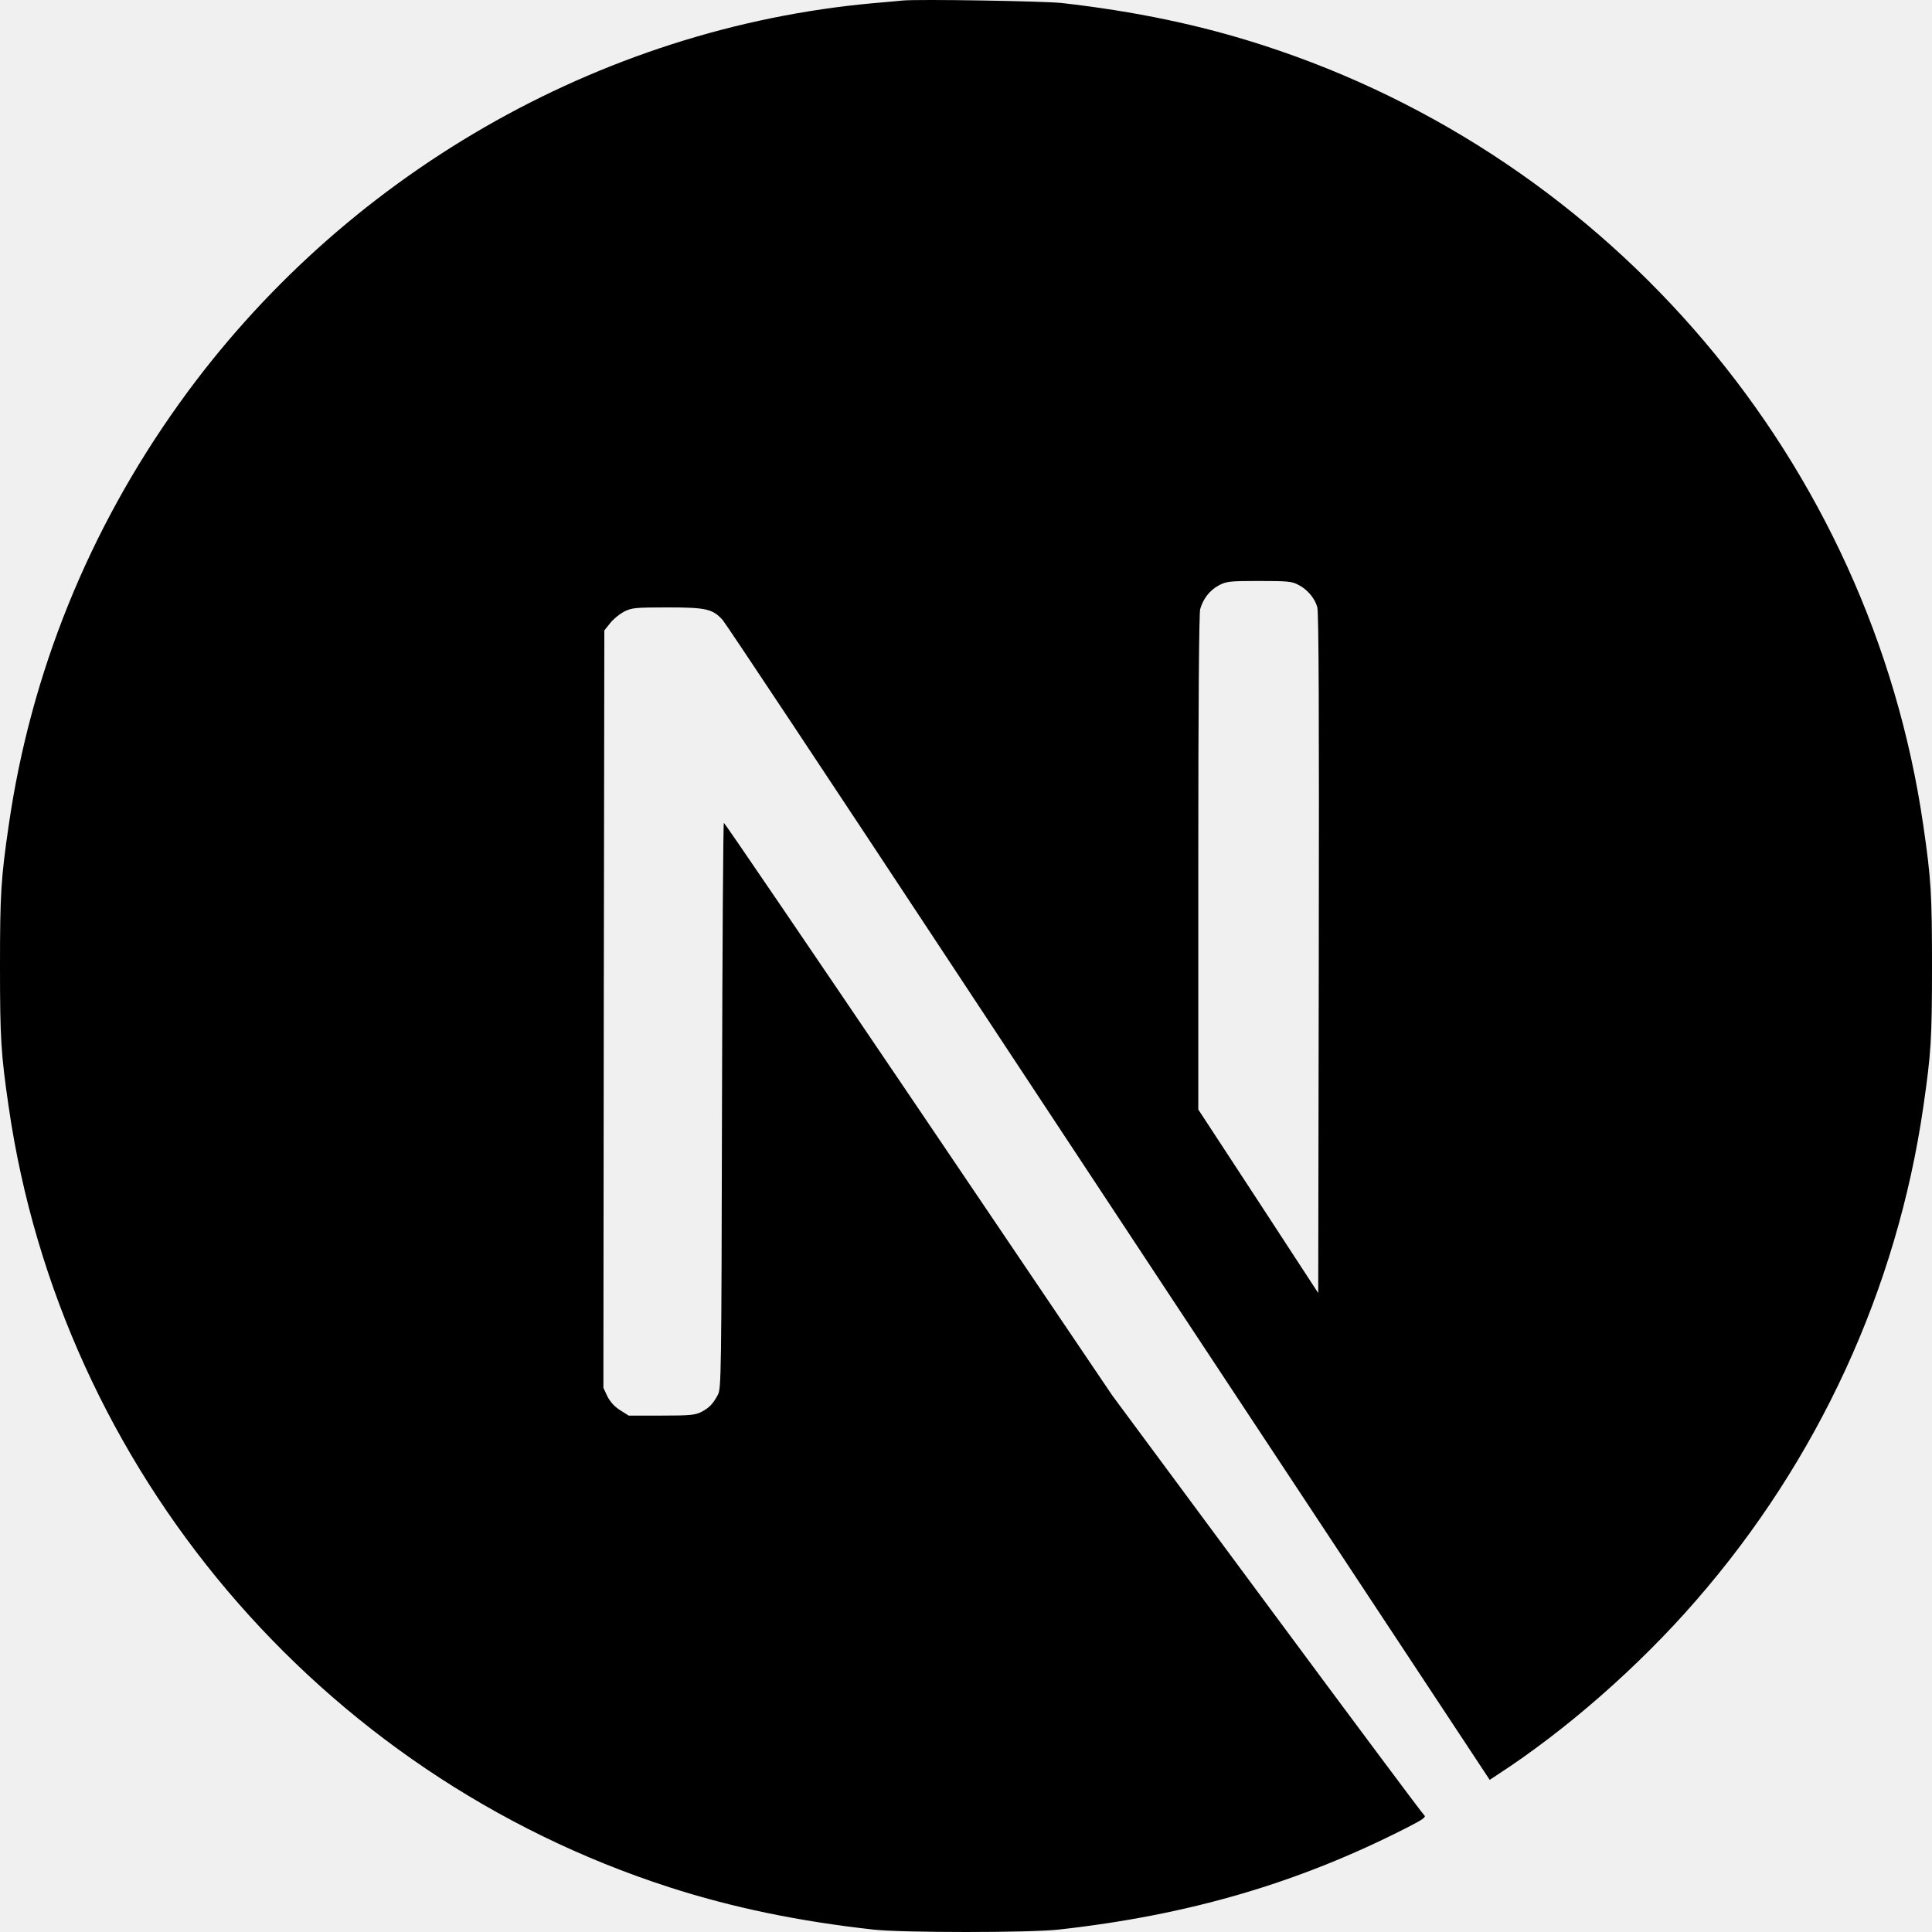
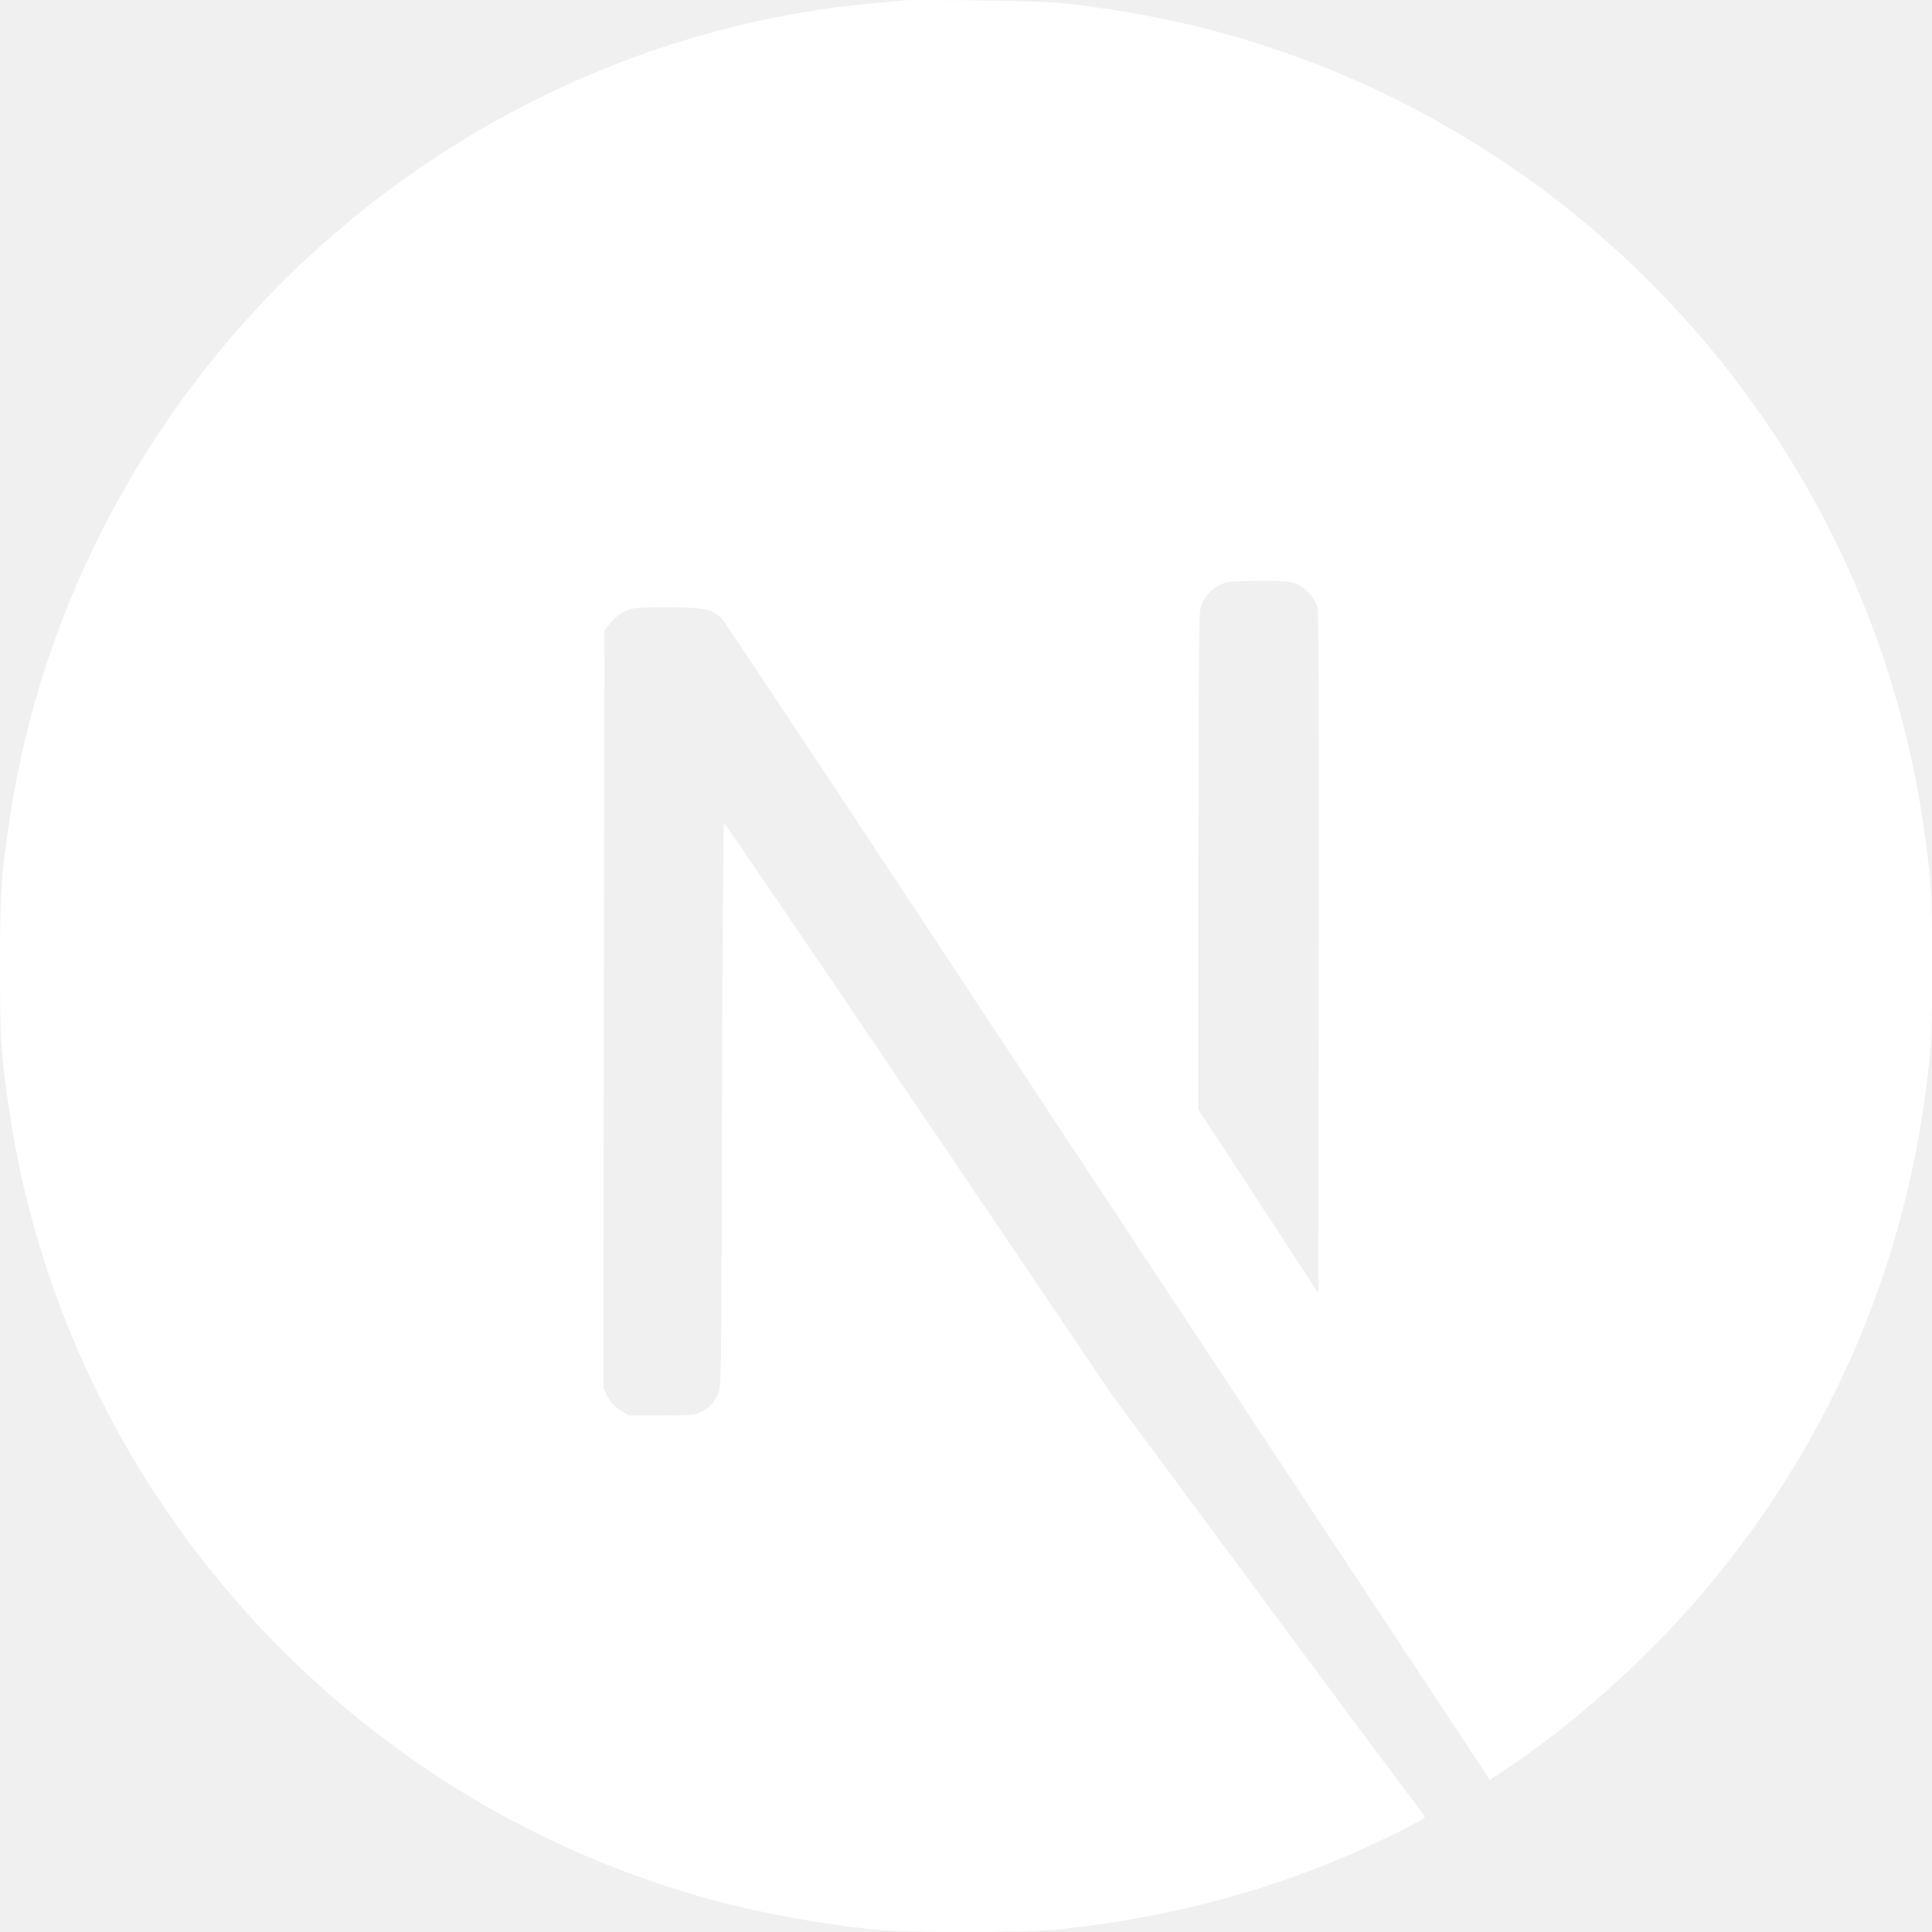
- <svg xmlns="http://www.w3.org/2000/svg" width="256" height="256" viewBox="0 0 256 256" fill="none">
-   <path d="M119.617 0.069C119.066 0.119 117.315 0.294 115.738 0.419C79.377 3.697 45.319 23.313 23.748 53.463C11.736 70.227 4.054 89.243 1.151 109.385C0.125 116.415 0 118.492 0 128.025C0 137.558 0.125 139.635 1.151 146.666C8.108 194.73 42.316 235.114 88.712 250.076C97.02 252.754 105.778 254.58 115.738 255.681C119.617 256.106 136.383 256.106 140.262 255.681C157.454 253.779 172.018 249.526 186.382 242.195C188.584 241.069 189.01 240.769 188.709 240.518C188.509 240.368 179.125 227.783 167.864 212.57L147.394 184.922L121.744 146.966C107.63 126.098 96.019 109.034 95.919 109.034C95.819 109.009 95.719 125.873 95.668 146.465C95.593 182.52 95.568 183.971 95.118 184.822C94.467 186.048 93.967 186.549 92.916 187.099C92.115 187.499 91.414 187.574 87.636 187.574H83.306L82.155 186.849C81.404 186.373 80.854 185.748 80.479 185.022L79.953 183.896L80.003 133.73L80.078 83.538L80.854 82.562C81.254 82.037 82.105 81.361 82.706 81.036C83.732 80.536 84.132 80.486 88.461 80.486C93.566 80.486 94.417 80.686 95.743 82.137C96.119 82.537 110.007 103.455 126.624 128.651C143.24 153.846 165.962 188.25 177.123 205.139L197.393 235.84L198.419 235.164C207.503 229.259 217.112 220.852 224.719 212.095C240.91 193.504 251.345 170.836 254.849 146.666C255.875 139.635 256 137.558 256 128.025C256 118.492 255.875 116.415 254.849 109.385C247.892 61.32 213.684 20.936 167.288 5.974C159.105 3.322 150.397 1.495 140.637 0.394C138.235 0.144 121.694 -0.131 119.617 0.069ZM172.018 77.483C173.219 78.084 174.195 79.235 174.545 80.436C174.746 81.086 174.796 94.998 174.746 126.349L174.671 171.336L166.738 159.176L158.78 147.016V114.314C158.78 93.171 158.88 81.286 159.03 80.711C159.431 79.31 160.307 78.209 161.508 77.558C162.534 77.033 162.909 76.983 166.838 76.983C170.542 76.983 171.192 77.033 172.018 77.483Z" fill="black" />
+ <svg xmlns="http://www.w3.org/2000/svg" style="color: white" role="img" viewBox="0 0 24 24">
+   <path d="M11.572 0c-.176 0-.31.001-.358.007-.052.005-.216.021-.364.033-3.409.307-6.602 2.146-8.624 4.973C1.1 6.584.38 8.367.108 10.255c-.096.659-.108.854-.108 1.747s.012 1.088.108 1.748c.652 4.506 3.859 8.292 8.209 9.694.779.251 1.6.422 2.534.525.364.04 1.935.04 2.299 0 1.612-.178 2.977-.577 4.324-1.264.206-.106.246-.134.218-.157-.019-.014-.899-1.194-1.954-2.62l-1.919-2.592-2.405-3.558c-1.323-1.956-2.412-3.556-2.421-3.556-.009-.003-.019 1.579-.024 3.509-.007 3.38-.009 3.516-.052 3.596-.061.115-.108.162-.206.213-.075.037-.141.044-.495.044h-.406l-.108-.068a.438.438 0 01-.157-.171l-.049-.106.005-4.703.007-4.705.073-.091c.038-.049.117-.113.174-.143.096-.047.134-.052.54-.052.479 0 .558.019.683.155.035.038 1.337 1.999 2.895 4.361a10760.433 10760.433 0 004.734 7.171l1.9 2.878.096-.063c.852-.554 1.752-1.342 2.466-2.163 1.518-1.743 2.496-3.868 2.825-6.134.096-.659.108-.854.108-1.748 0-.894-.012-1.088-.108-1.748-.652-4.506-3.859-8.292-8.209-9.694-.767-.249-1.584-.42-2.498-.523-.169-.018-1.083-.037-1.612-.037zm4.069 7.217c.347 0 .408.005.486.047.113.056.204.164.237.277.019.061.023 1.365.019 4.304l-.007 4.218-.744-1.14-.746-1.14v-3.066c0-1.982.009-3.096.023-3.15.037-.131.12-.235.232-.295.096-.049.131-.054.5-.054z" fill="white" />
</svg>
